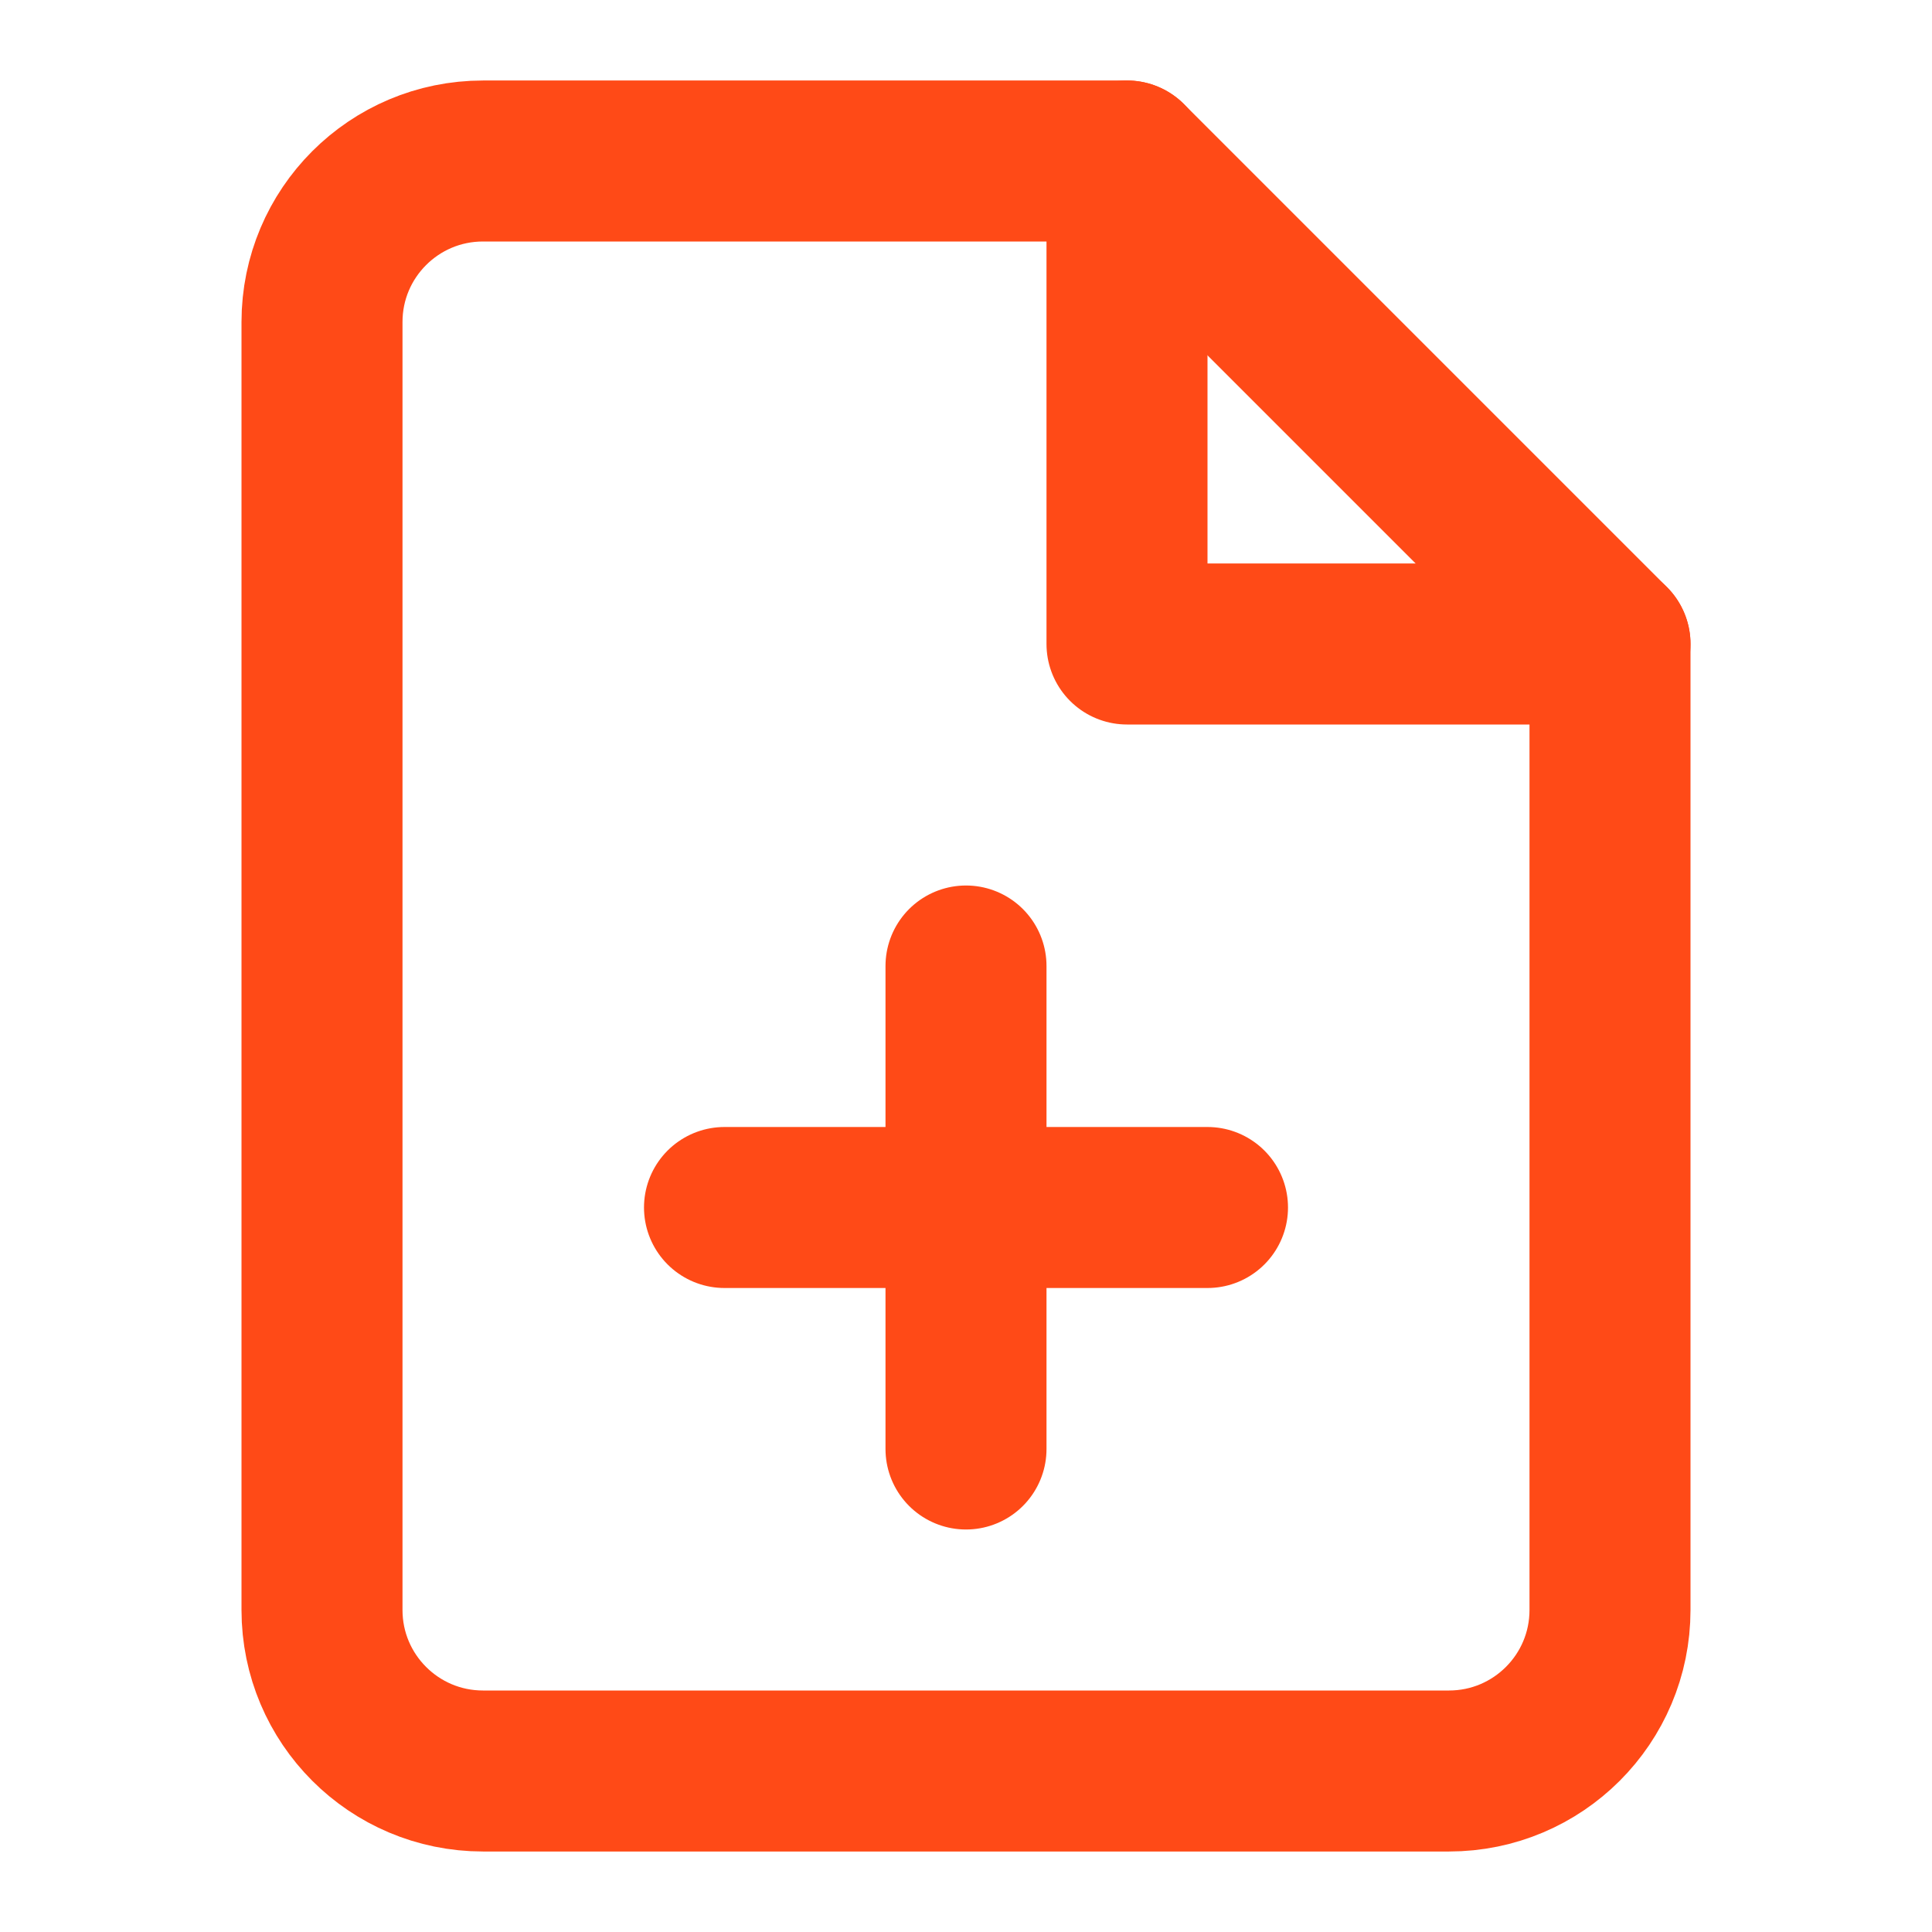
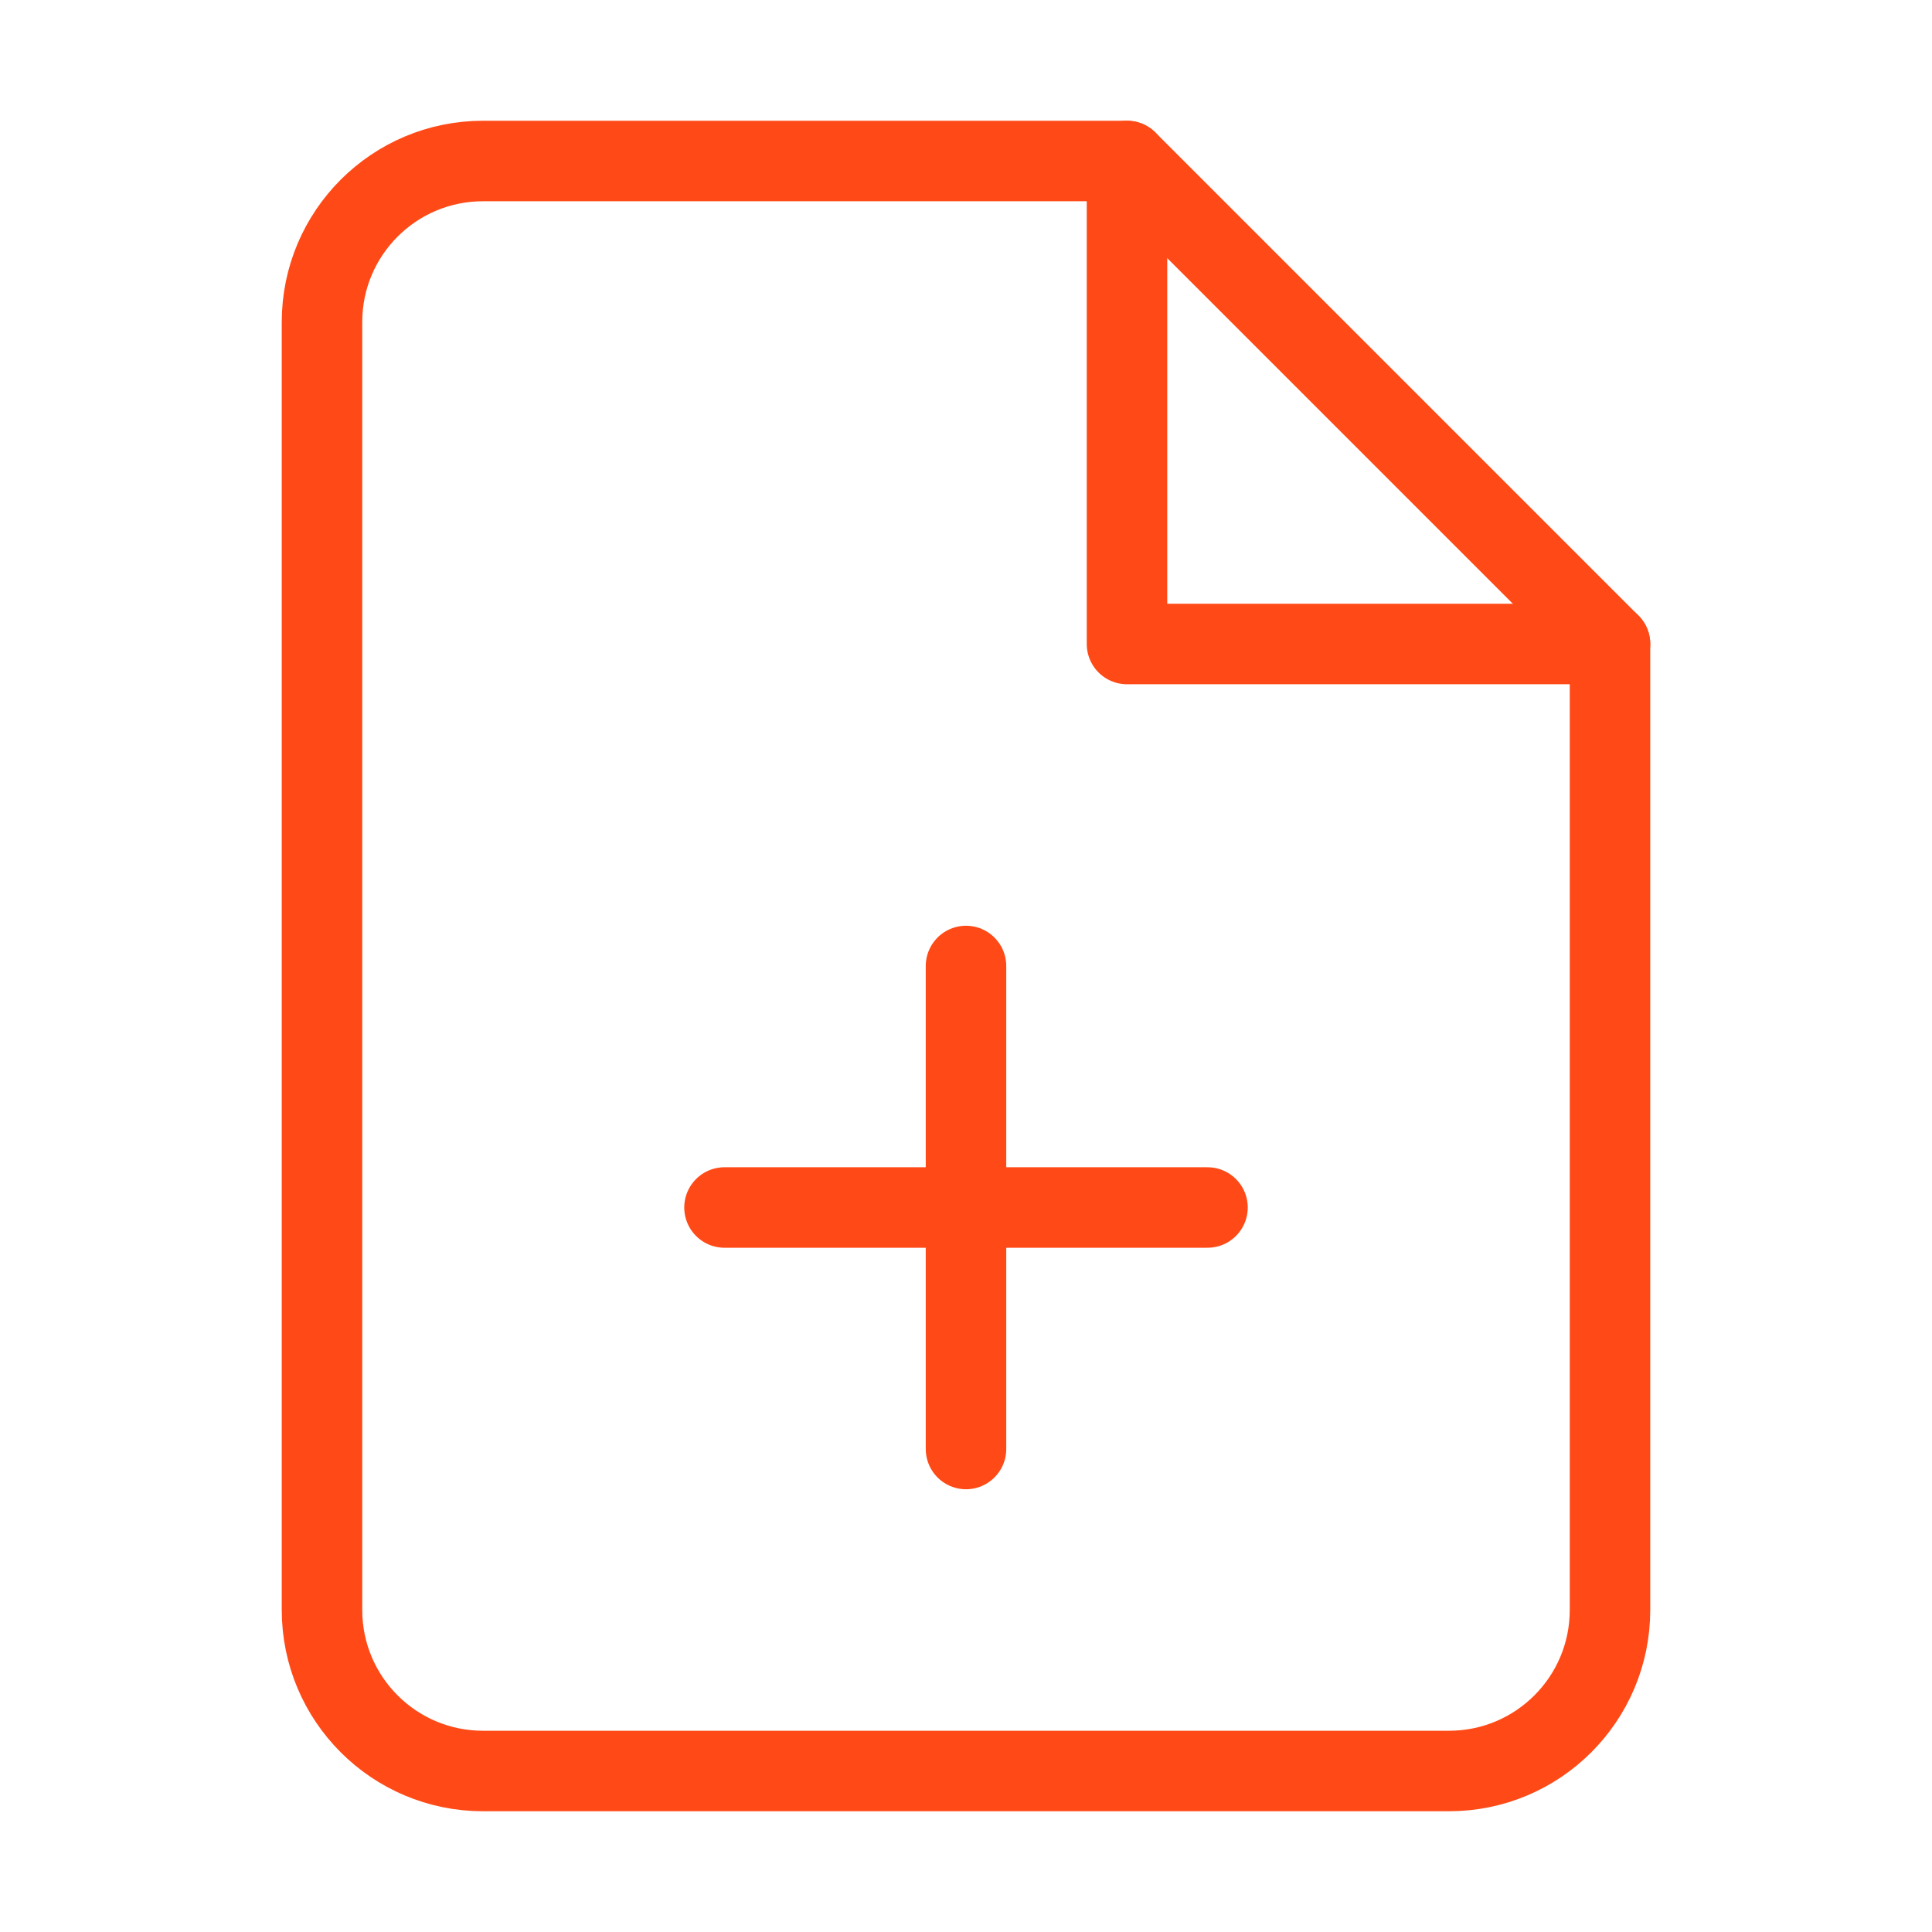
- <svg xmlns="http://www.w3.org/2000/svg" viewBox="0 0 24 24" fill="none" stroke="#ff4a17" stroke-width="2" stroke-linecap="round" stroke-linejoin="round" class="feather feather-file-plus">
+ <svg xmlns="http://www.w3.org/2000/svg" viewBox="0 0 24 24" fill="none" stroke="#ff4a17" stroke-linecap="round" stroke-linejoin="round" class="feather feather-file-plus">
  <path d="M14 2H6a2 2 0 0 0-2 2v16a2 2 0 0 0 2 2h12a2 2 0 0 0 2-2V8z" />
  <polyline points="14 2 14 8 20 8" />
  <line x1="12" y1="18" x2="12" y2="12" />
  <line x1="9" y1="15" x2="15" y2="15" />
</svg>
